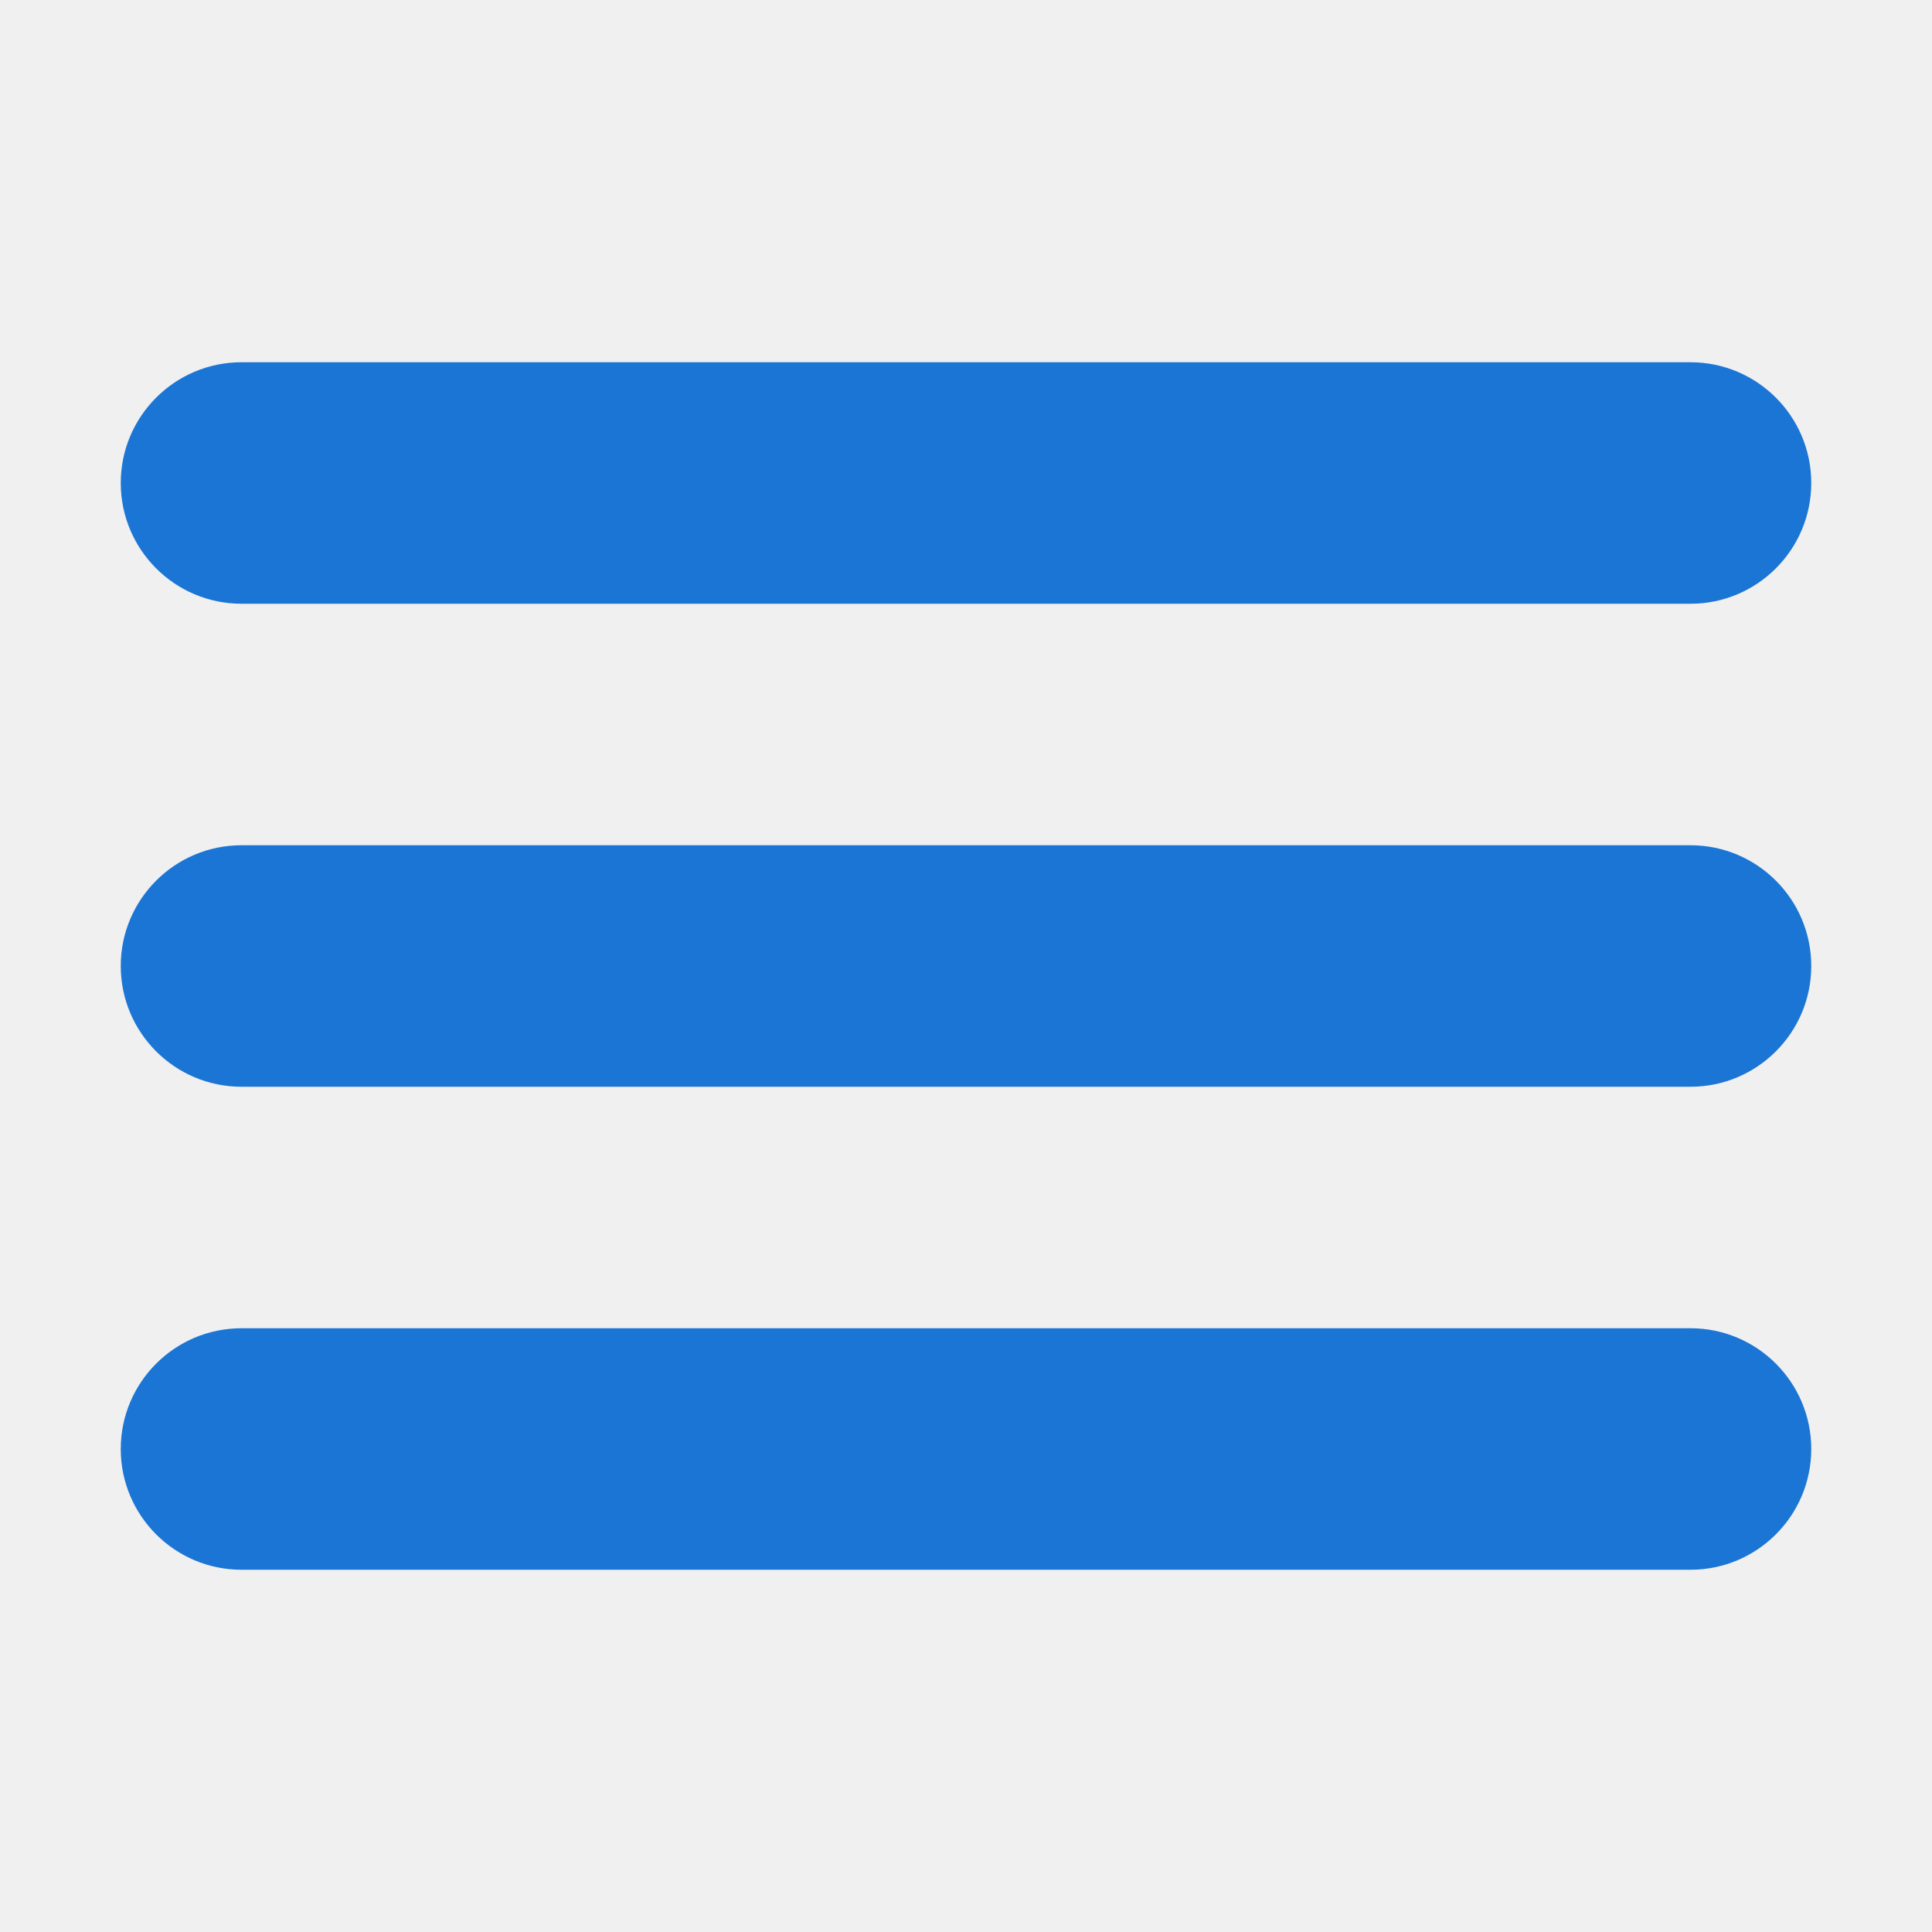
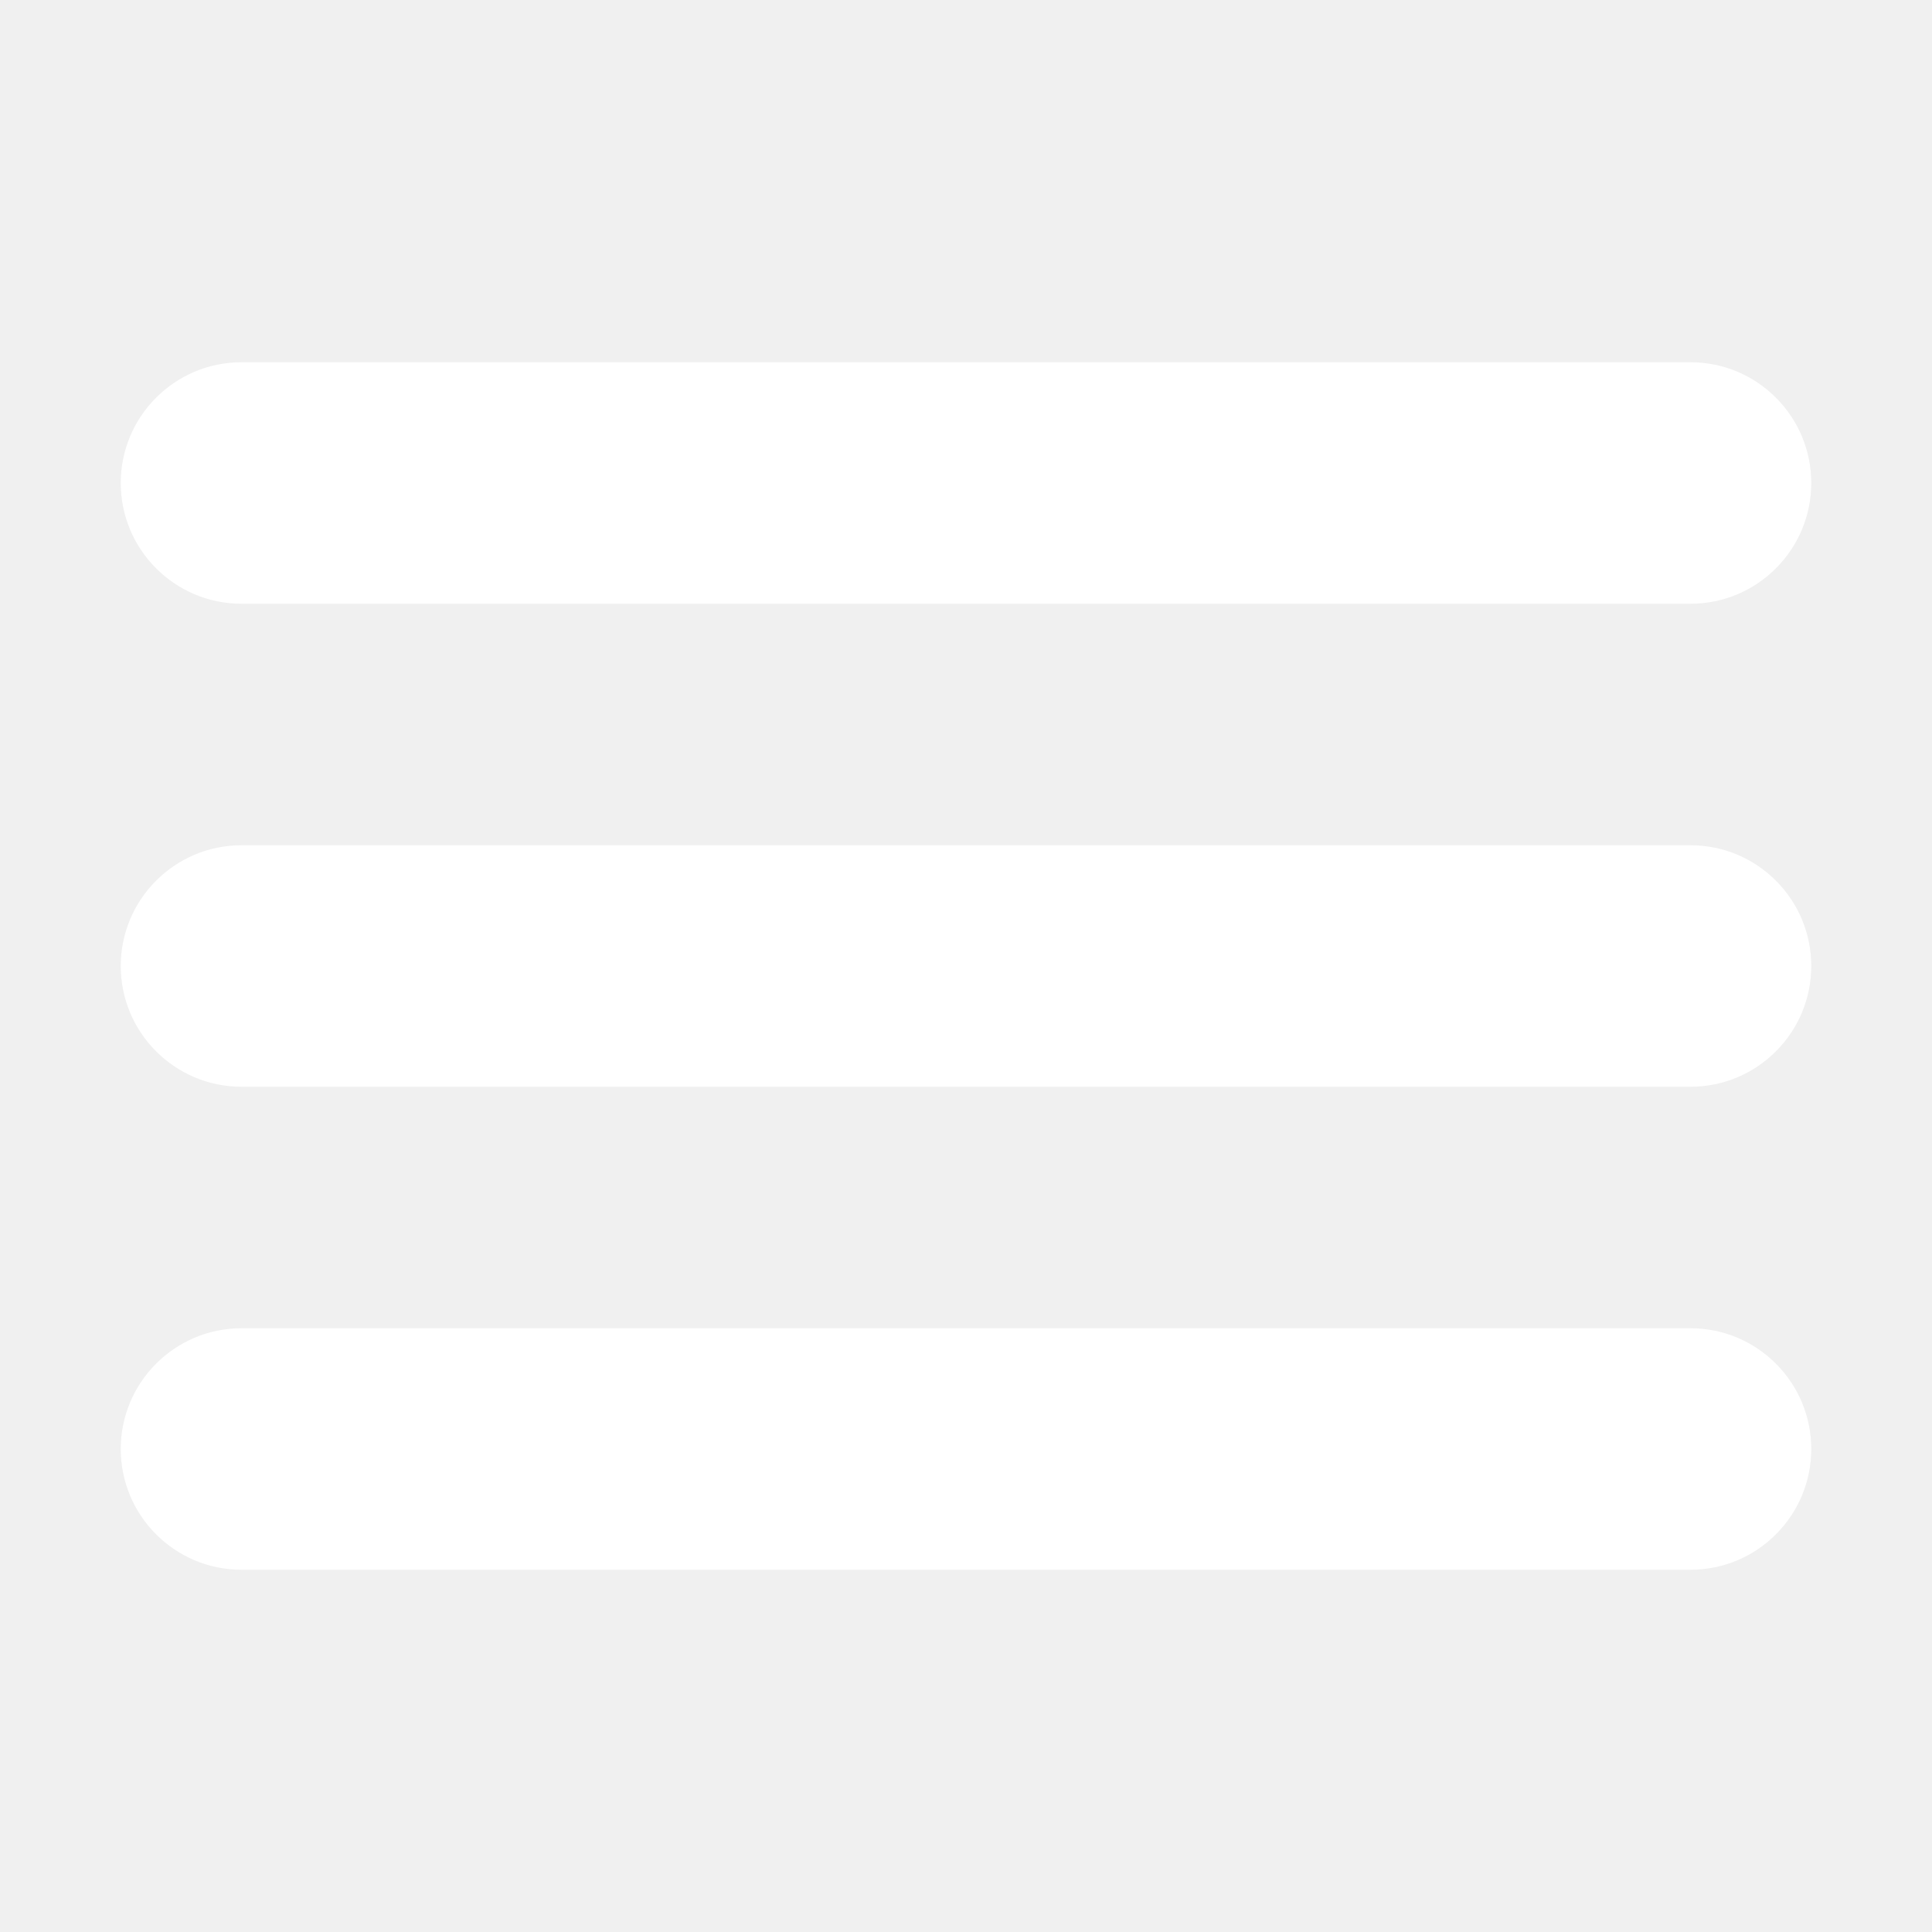
<svg xmlns="http://www.w3.org/2000/svg" height="32px" id="Layer_1" style="enable-background:new 0 0 32 32;" version="1.1" viewBox="0 0 32 32" width="32px" xml:space="preserve">
-   <path d="M4,10h24c1.104,0,2-0.896,2-2s-0.896-2-2-2H4C2.896,6,2,6.896,2,8S2.896,10,4,10z M28,14H4c-1.104,0-2,0.896-2,2  s0.896,2,2,2h24c1.104,0,2-0.896,2-2S29.104,14,28,14z M28,22H4c-1.104,0-2,0.896-2,2s0.896,2,2,2h24c1.104,0,2-0.896,2-2  S29.104,22,28,22z" fill="#1b75d5" />
+   <path d="M4,10h24c1.104,0,2-0.896,2-2s-0.896-2-2-2H4C2.896,6,2,6.896,2,8S2.896,10,4,10z M28,14H4c-1.104,0-2,0.896-2,2  s0.896,2,2,2h24c1.104,0,2-0.896,2-2S29.104,14,28,14z M28,22H4c-1.104,0-2,0.896-2,2s0.896,2,2,2h24c1.104,0,2-0.896,2-2  S29.104,22,28,22z" fill="#ffffff" />
</svg>
